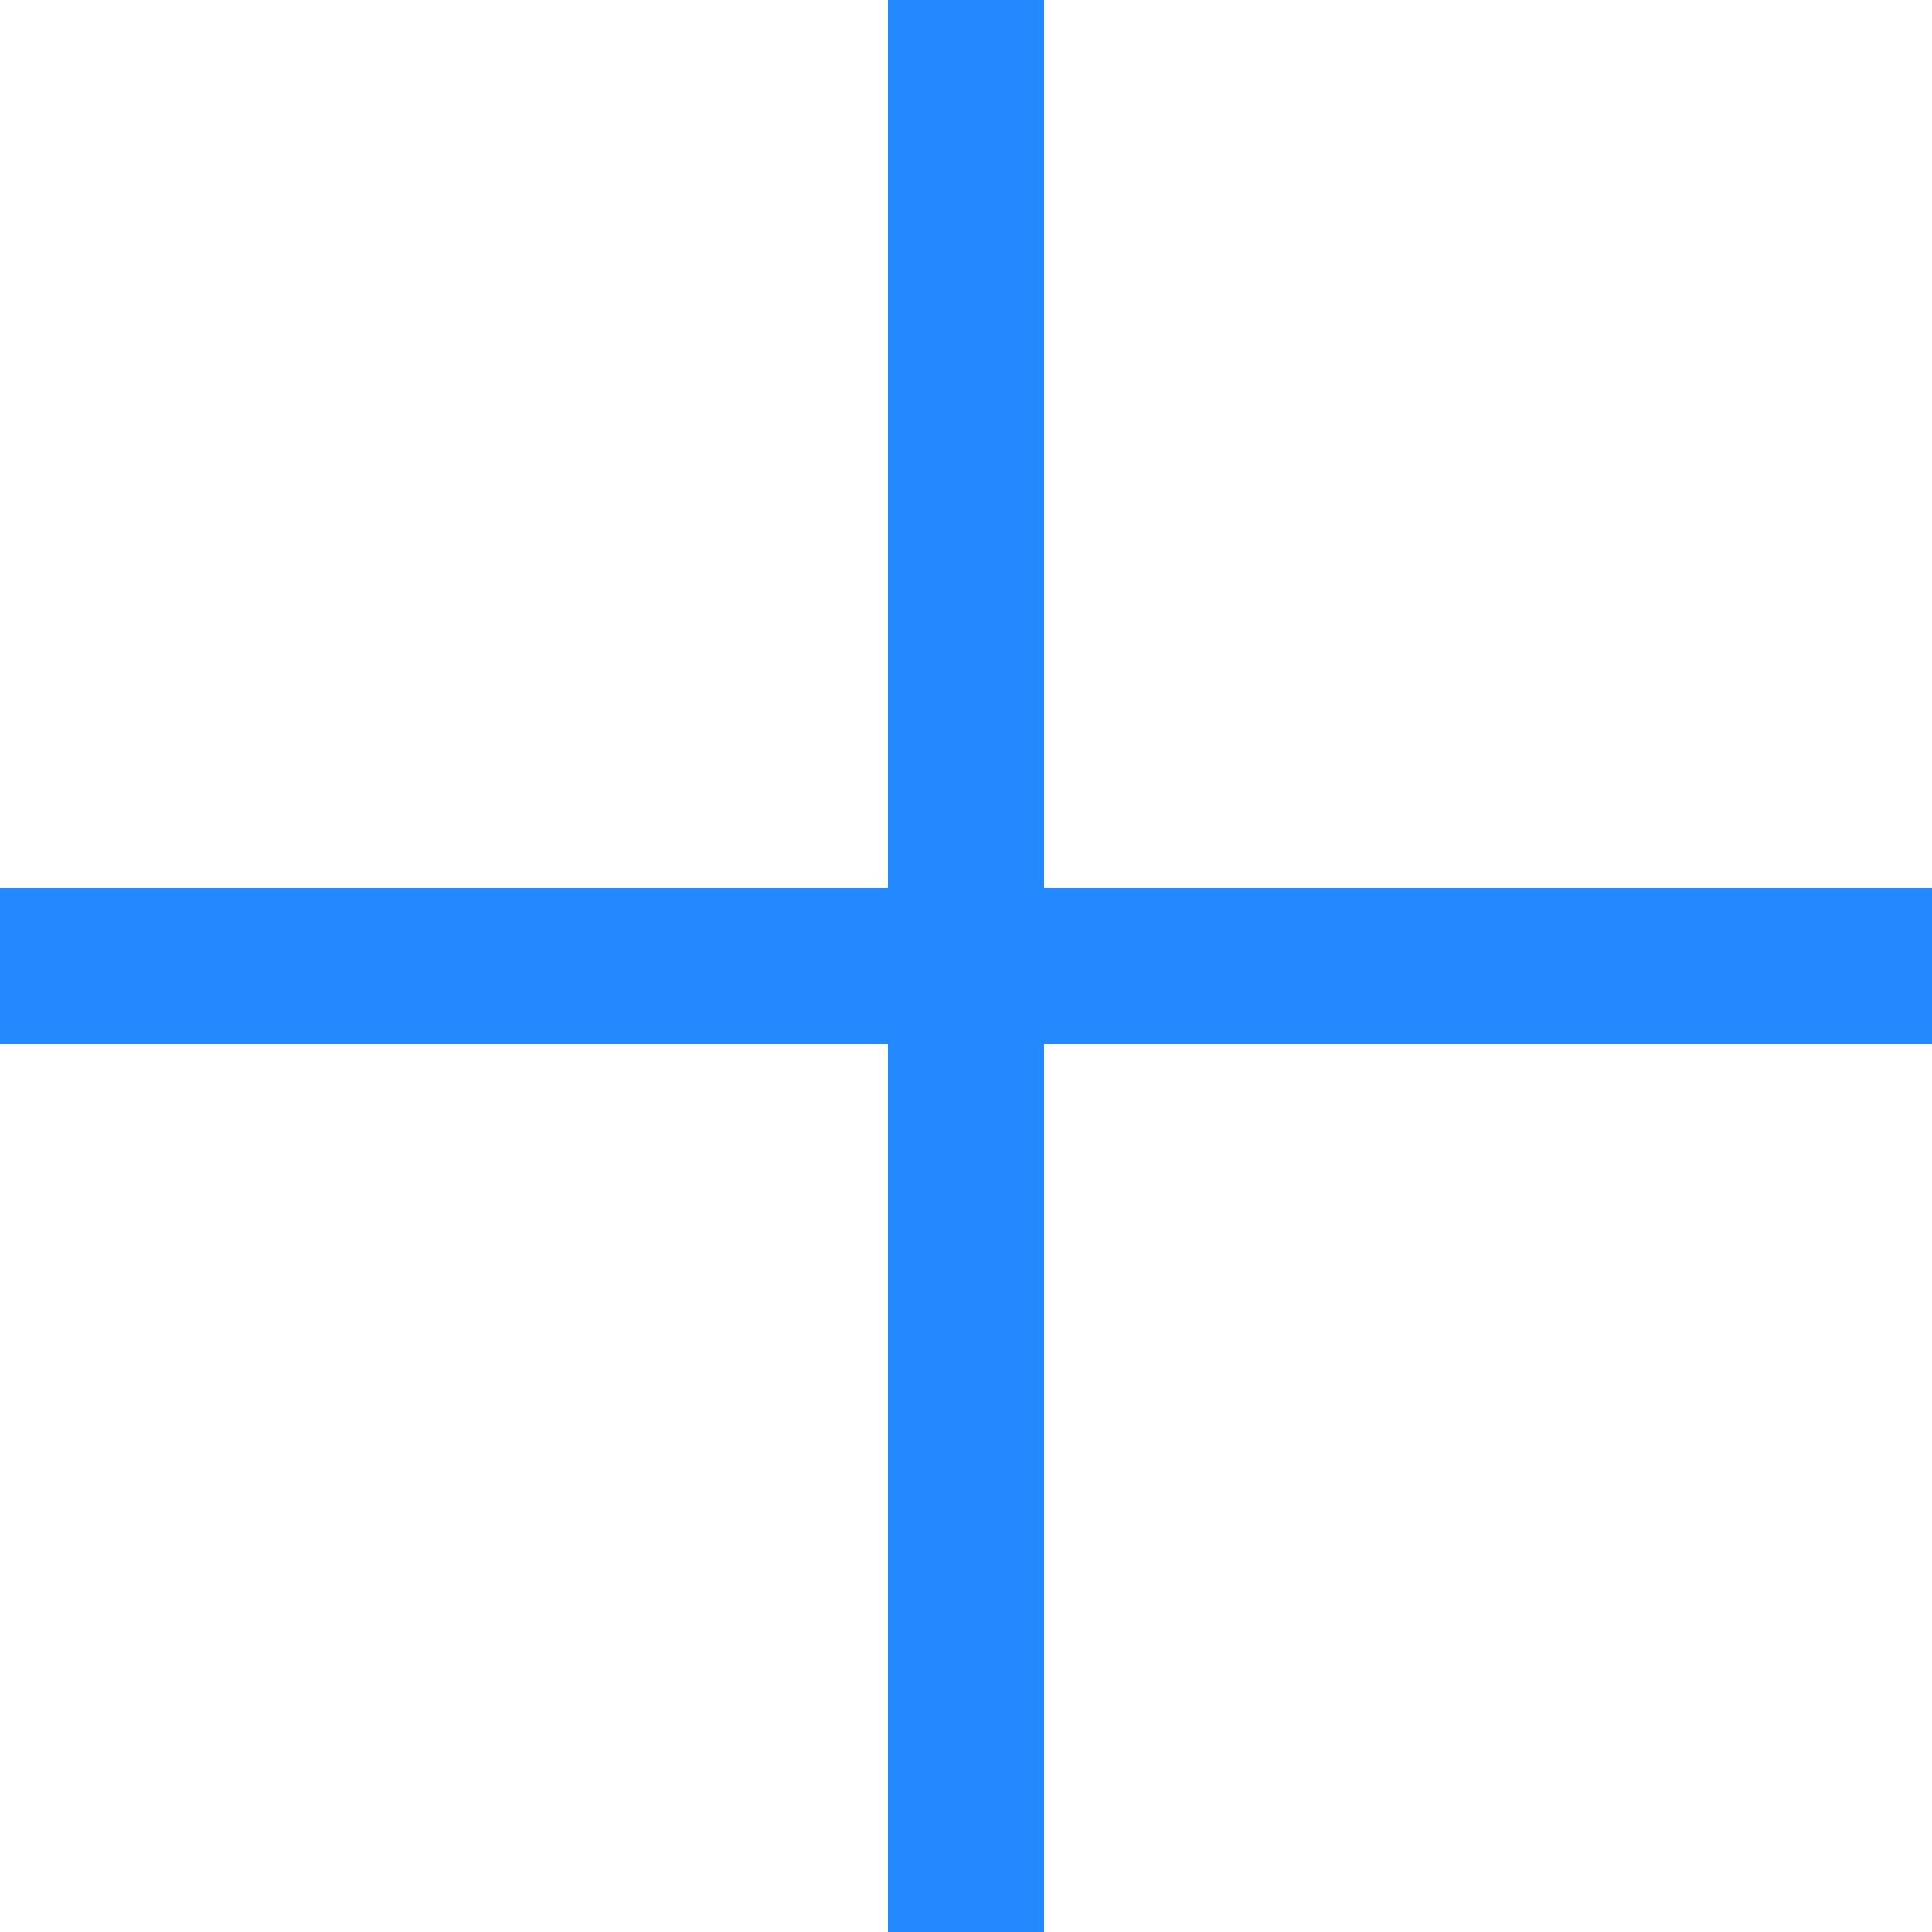
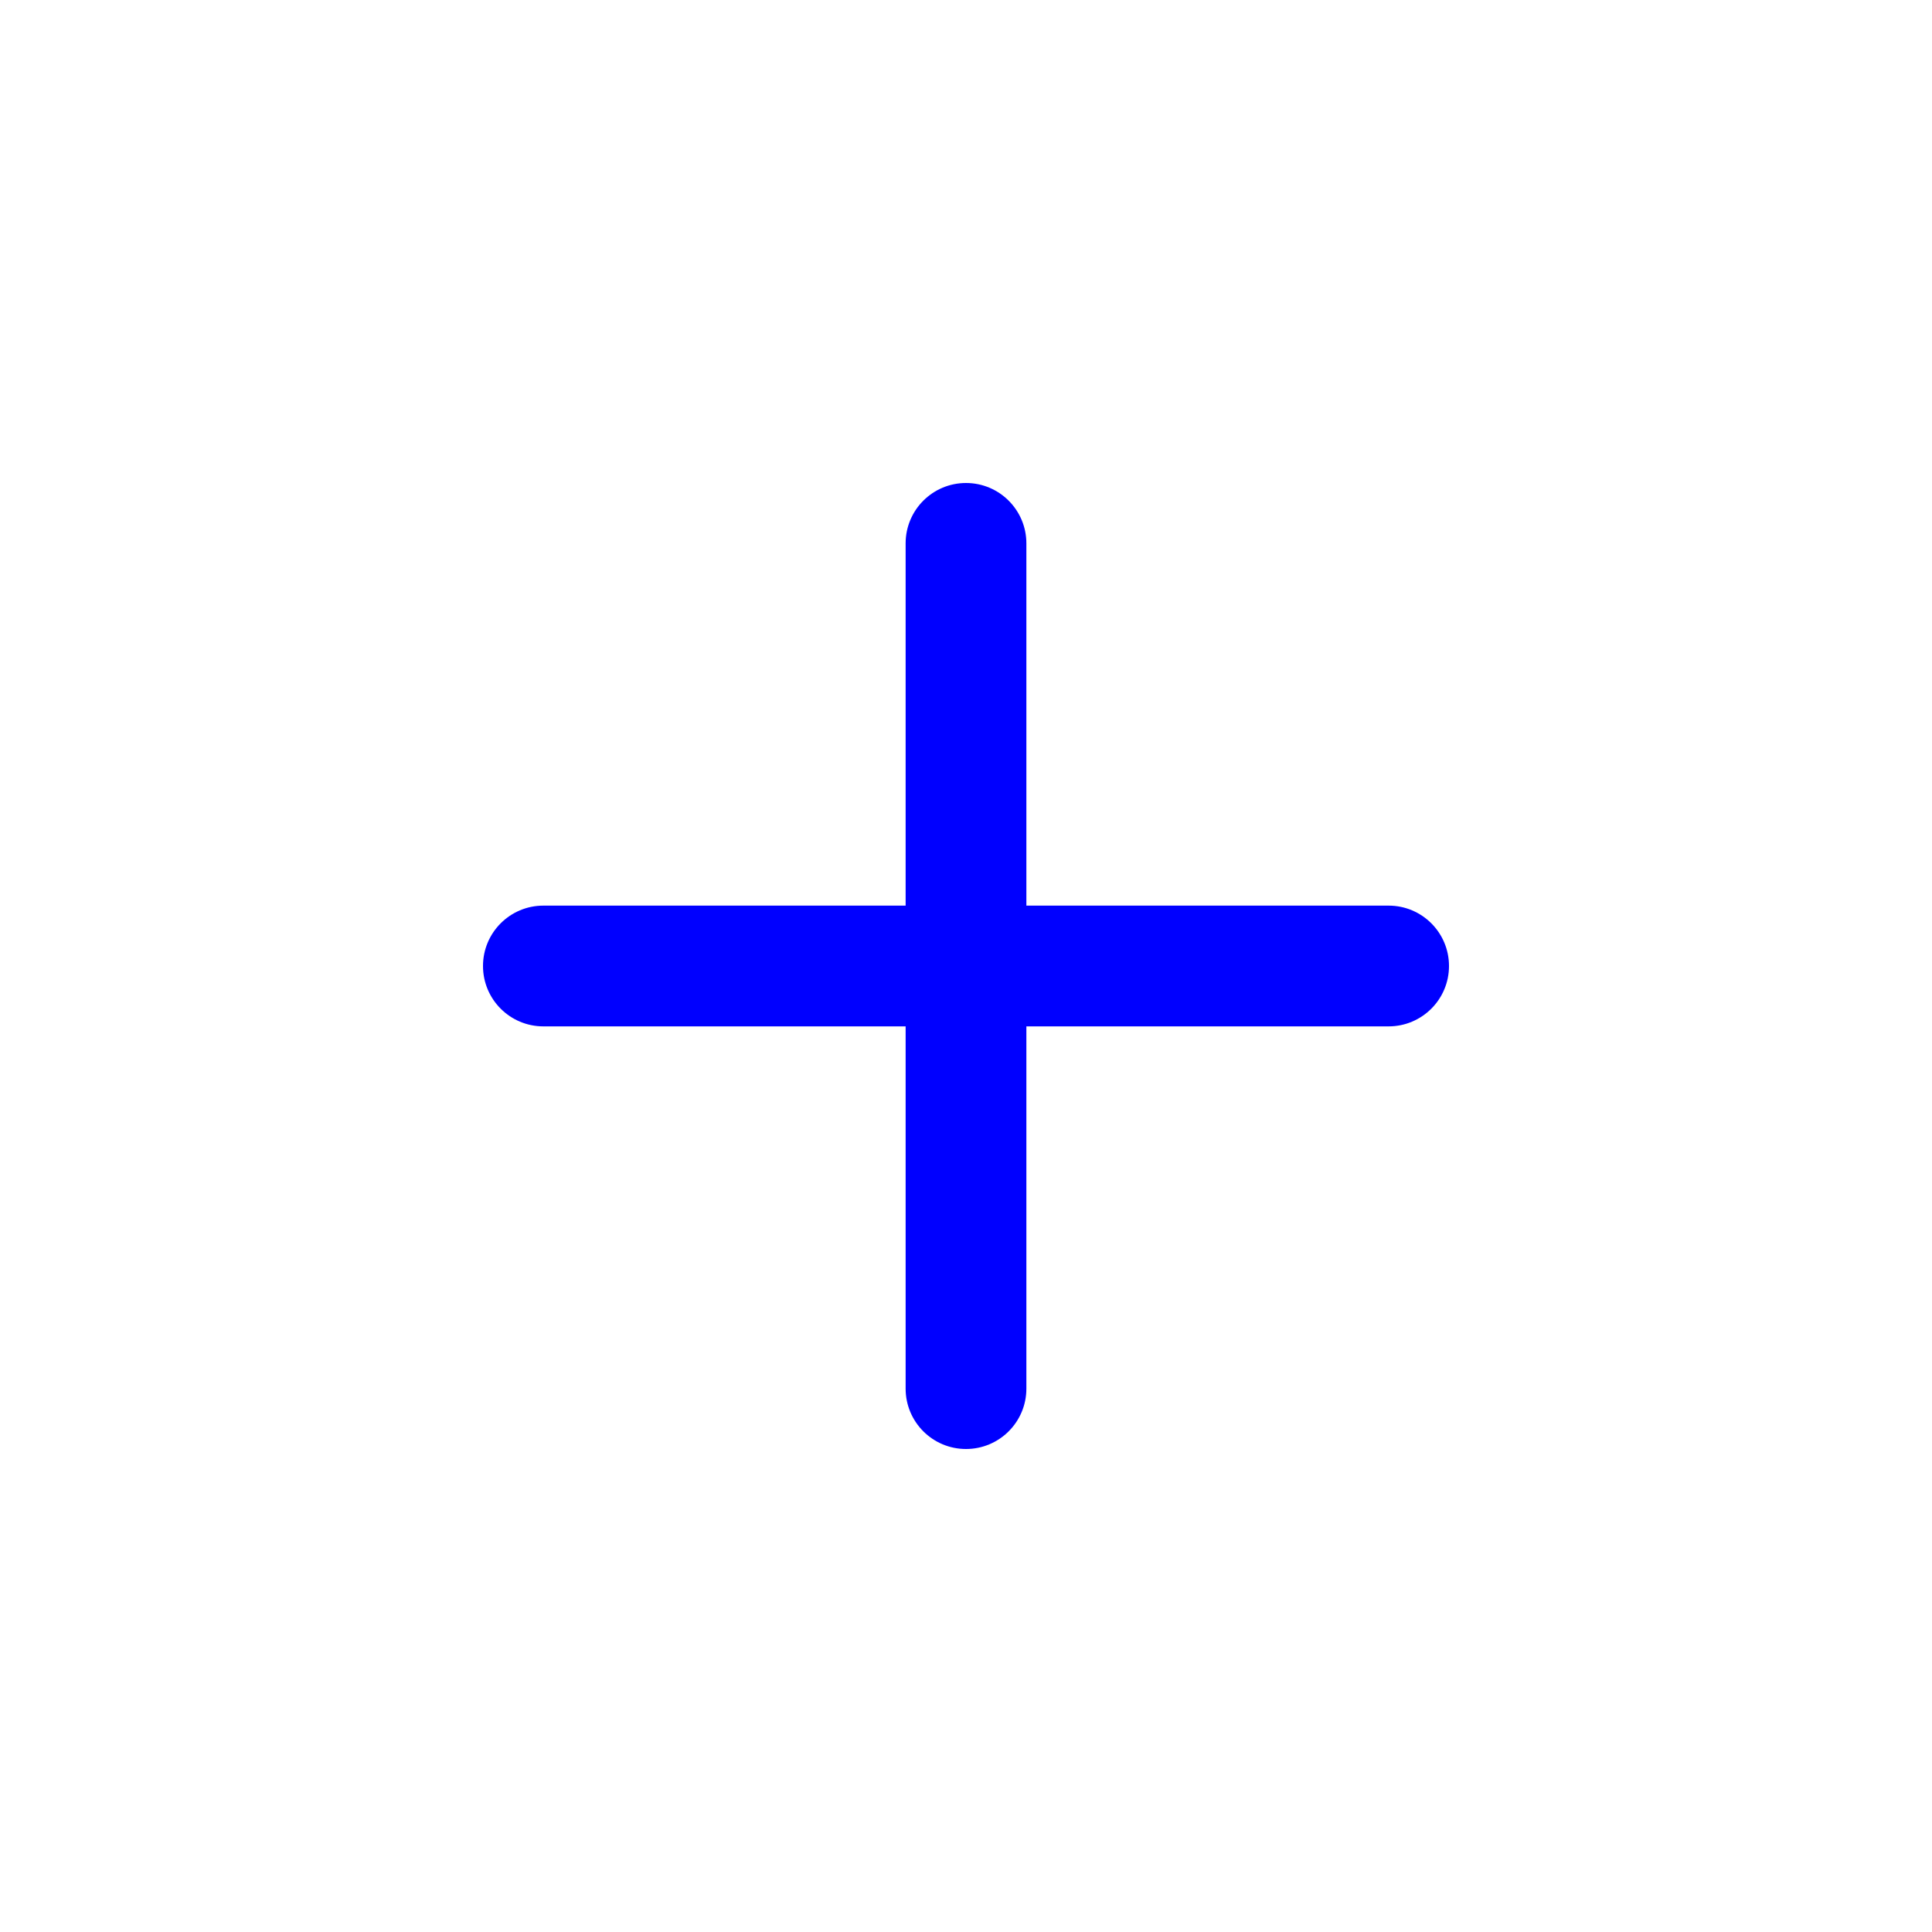
- <svg xmlns="http://www.w3.org/2000/svg" height="800px" width="800px" version="1.1" id="Layer_1" viewBox="0 0 495 495" xml:space="preserve">
-   <polygon style="fill:#2488FF;" points="495,227.5 267.5,227.5 267.5,0 227.5,0 227.5,227.5 0,227.5 0,267.5 227.5,267.5 227.5,495   267.5,495 267.5,267.5 495,267.5 " />
+ <svg xmlns="http://www.w3.org/2000/svg" style="color: blue" width="16" height="16" fill="currentColor" class="bi bi-plus" viewBox="0 0 16 16">
+   <path d="M8 4a.5.5 0 0 1 .5.5v3h3a.5.5 0 0 1 0 1h-3v3a.5.5 0 0 1-1 0v-3h-3a.5.5 0 0 1 0-1h3v-3A.5.5 0 0 1 8 4z" fill="blue" />
</svg>
